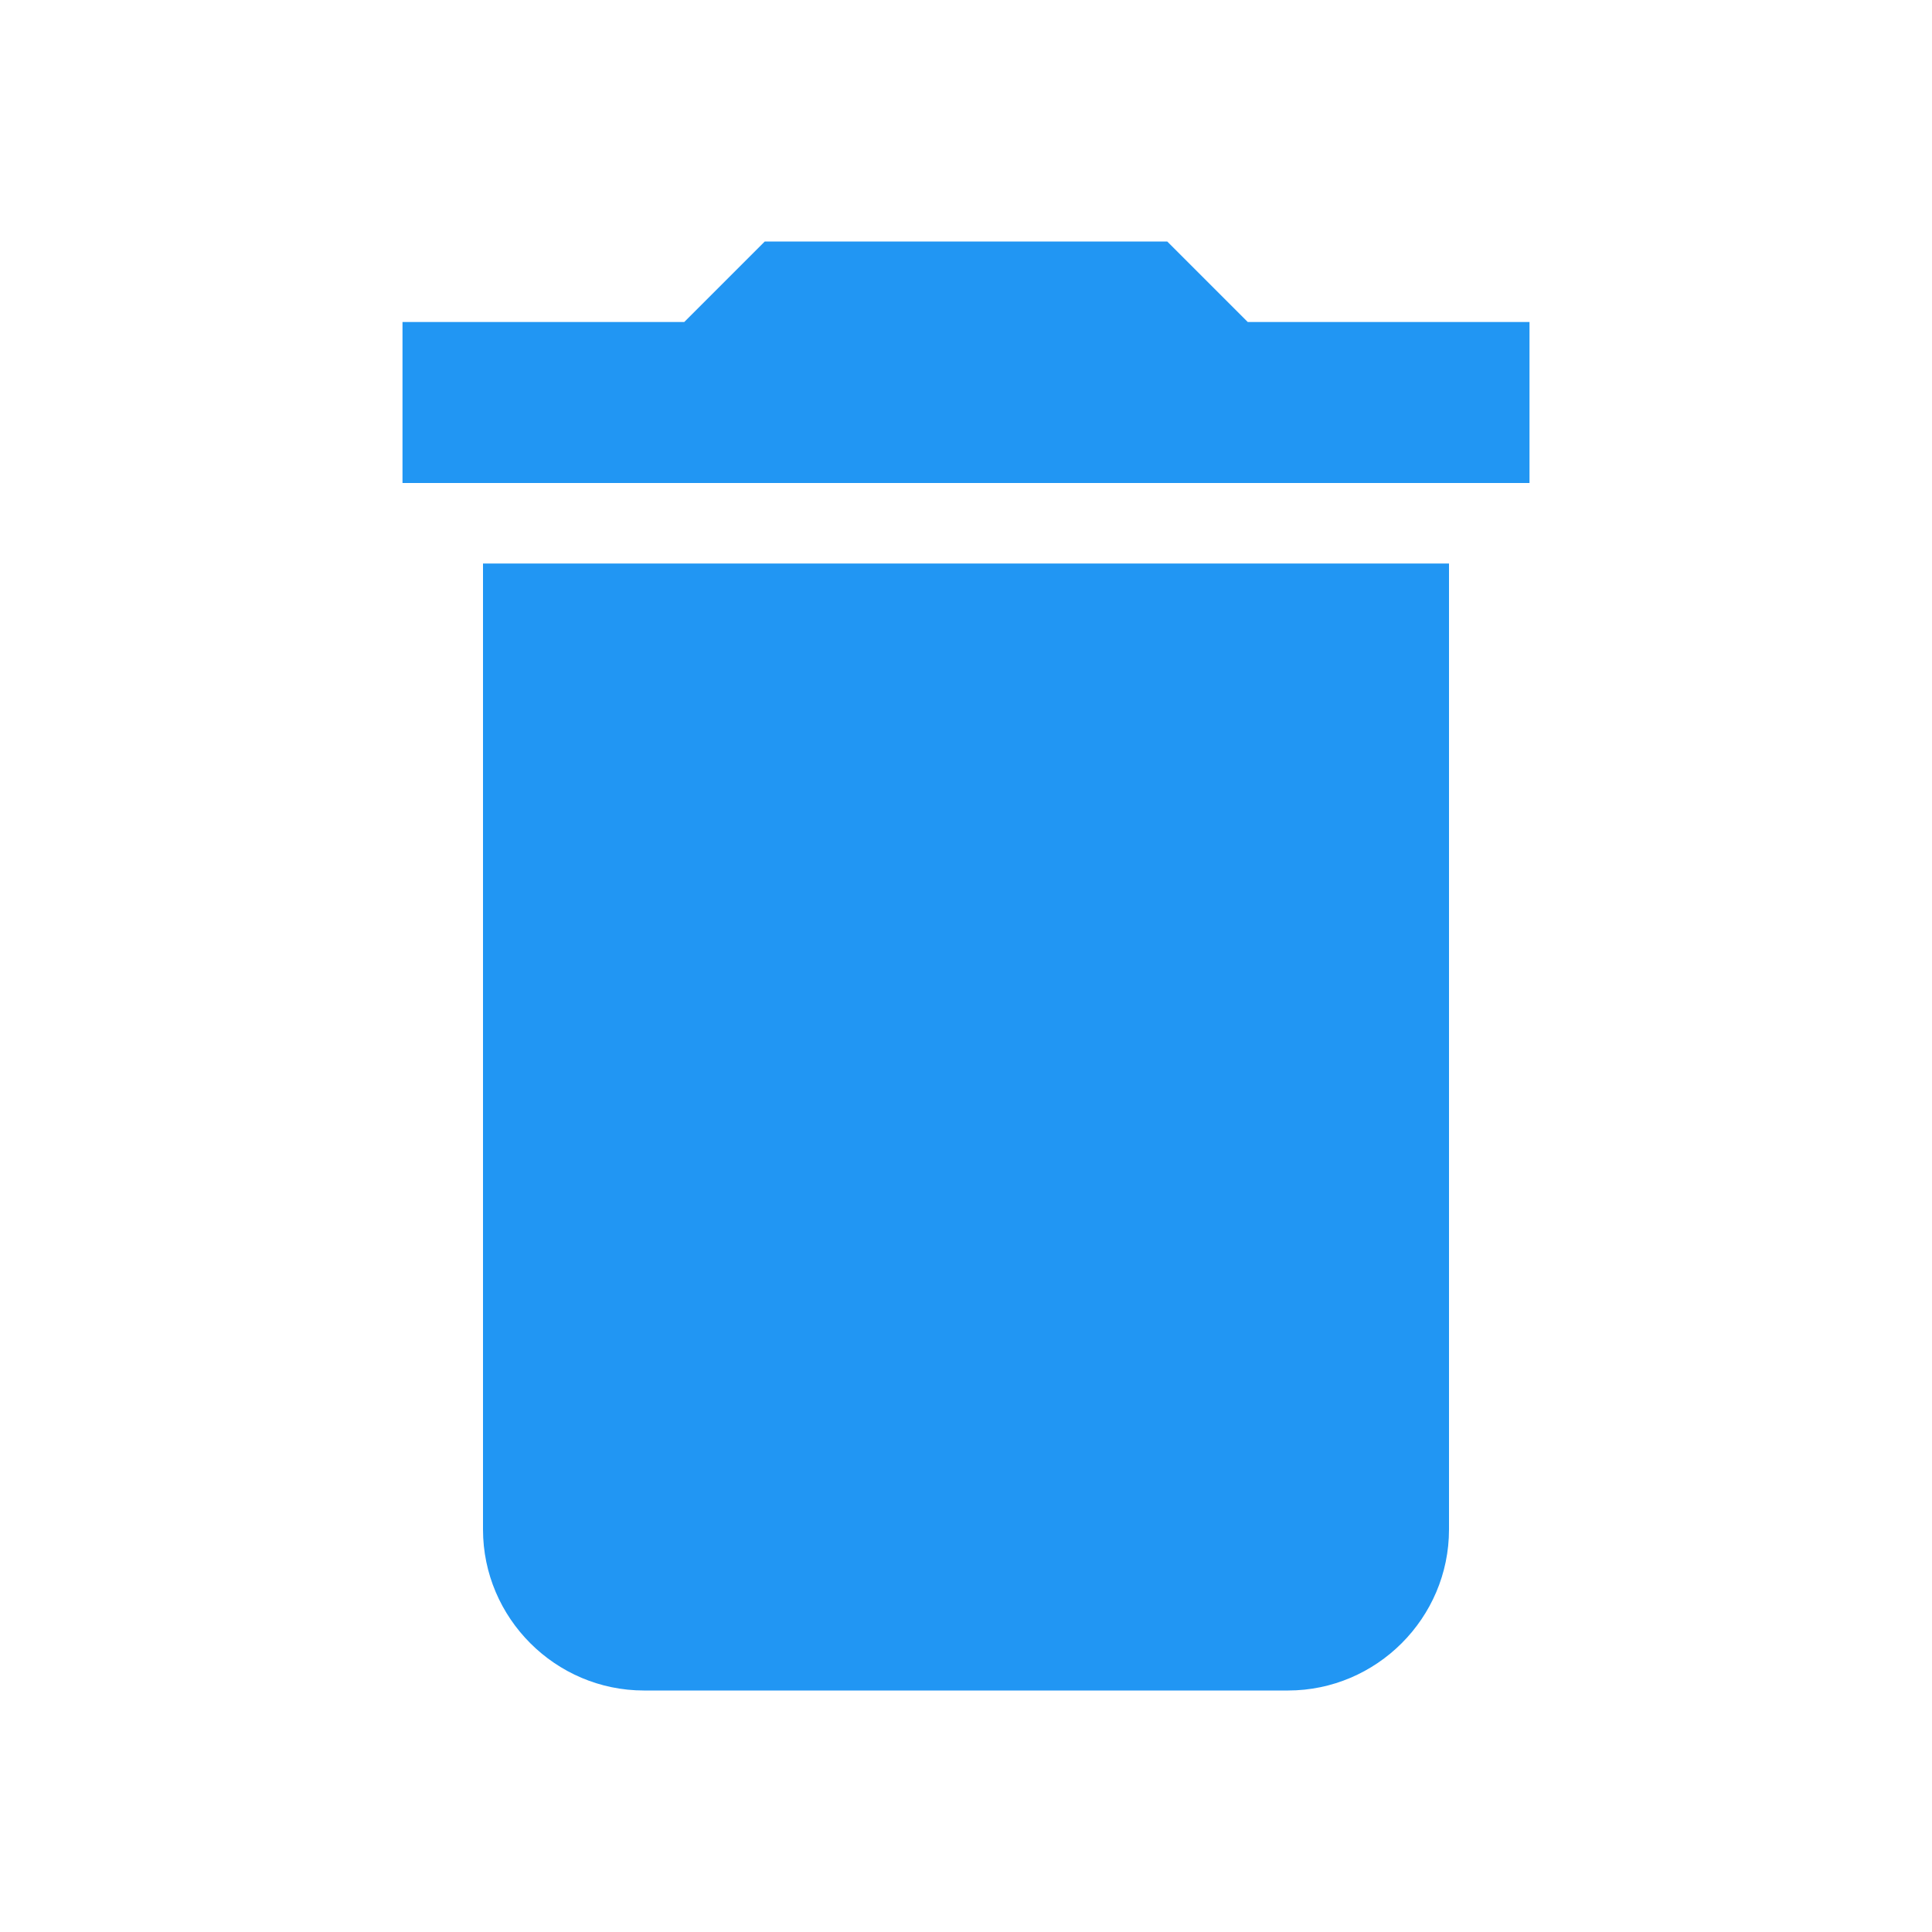
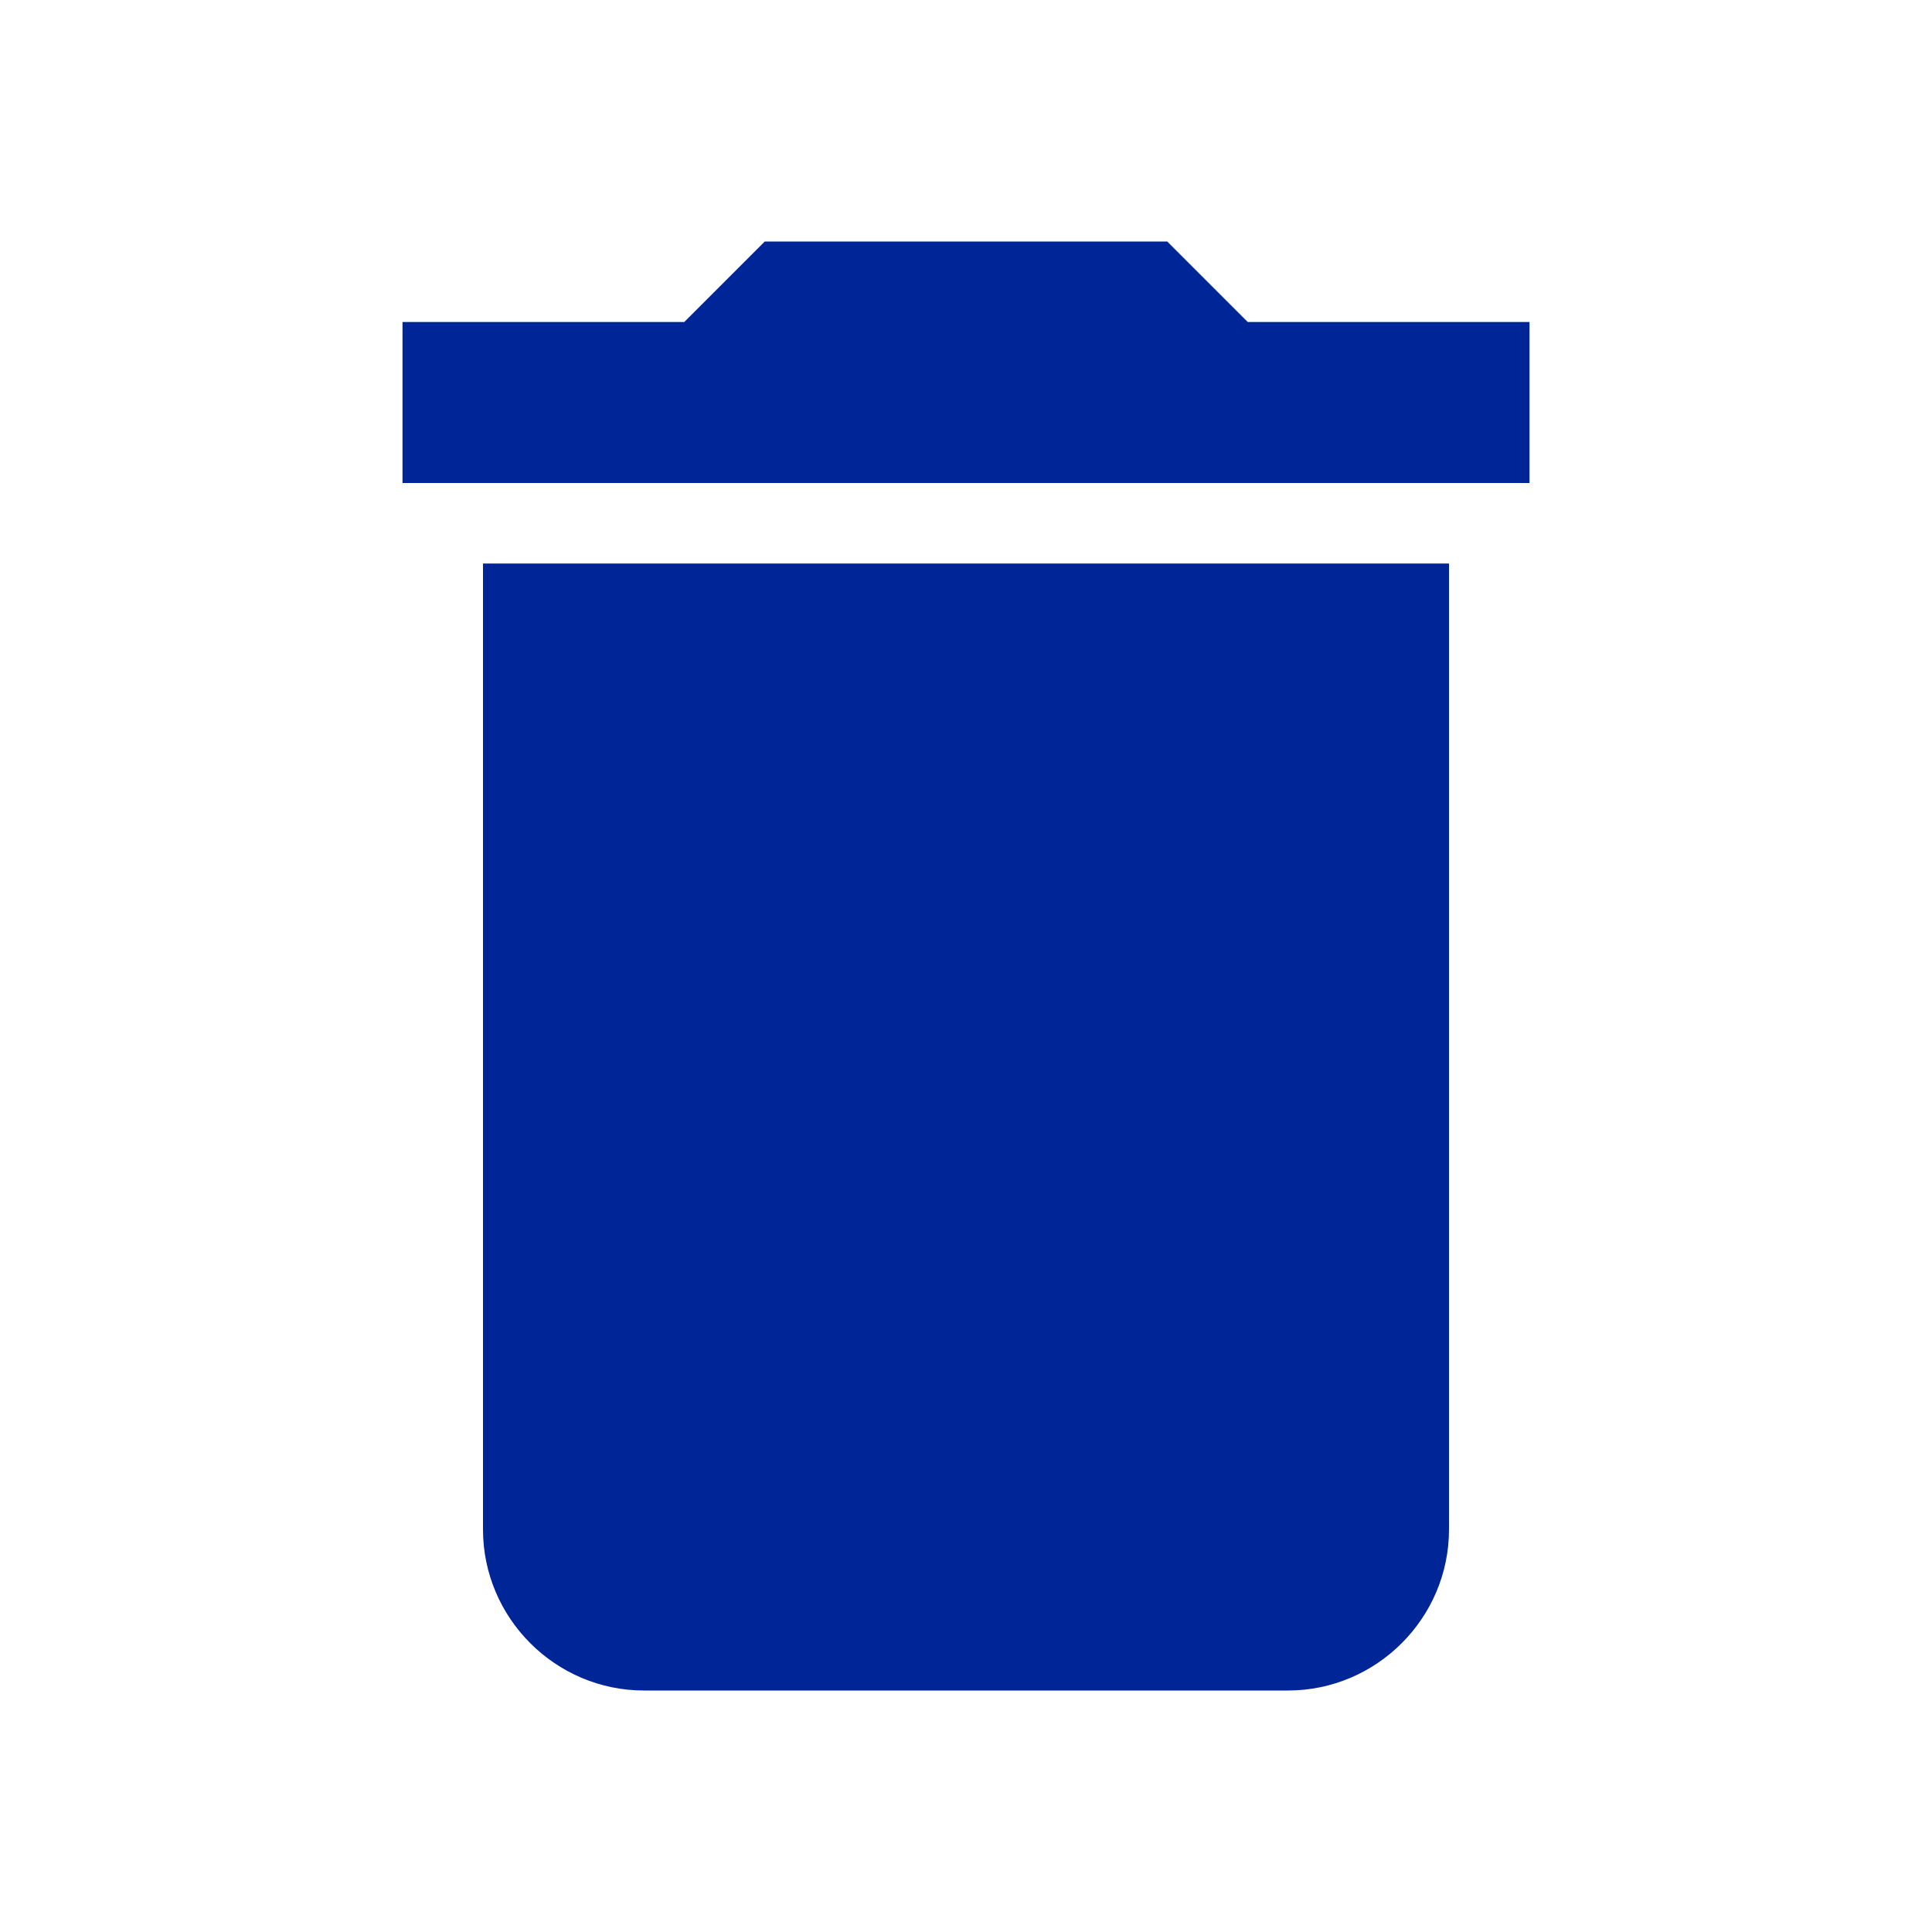
<svg xmlns="http://www.w3.org/2000/svg" height="24" viewBox="0 0 24 24" width="24">
  <path d="M0 0h24v24H0z" fill="none" />
-   <path fill="#2196f3" d="M6,19c0,1.1 0.9,2 2,2h8c1.1,0 2,-0.9 2,-2V7H6v12zM19,4h-3.5l-1,-1h-5l-1,1H5v2h14V4z" />
+   <path fill="#002596" d="M6,19c0,1.1 0.9,2 2,2h8c1.1,0 2,-0.9 2,-2V7H6v12zM19,4h-3.5l-1,-1h-5l-1,1H5v2h14V4z" />
</svg>
